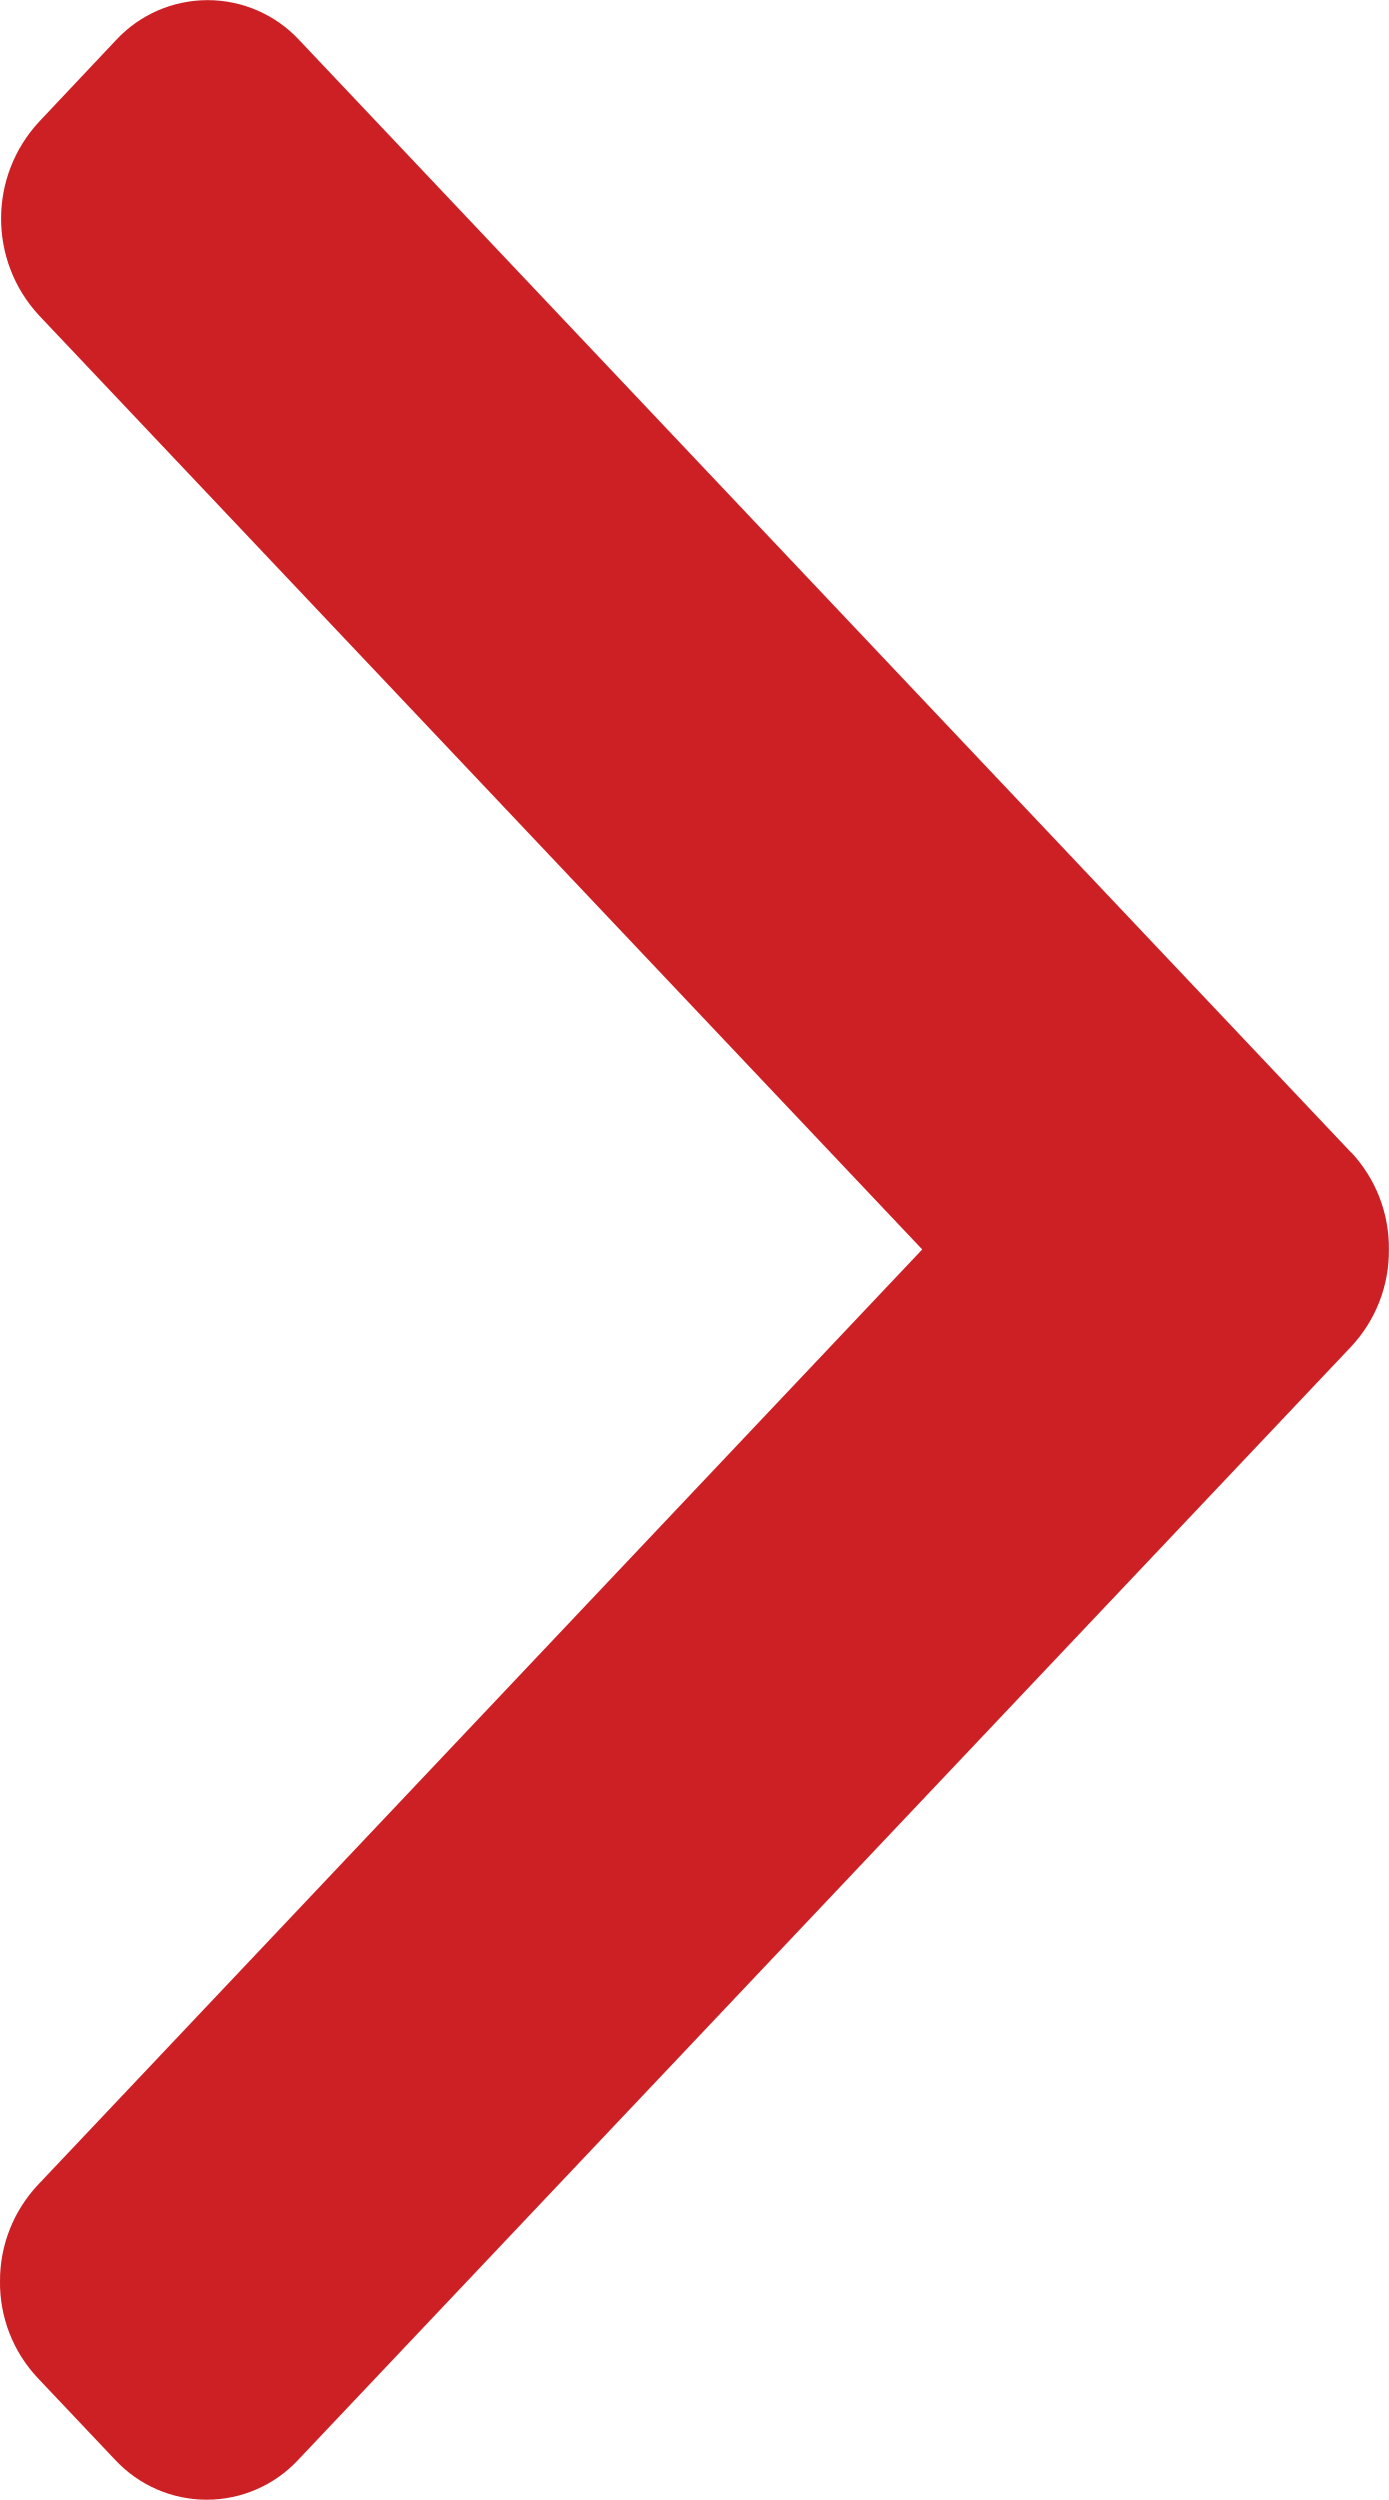
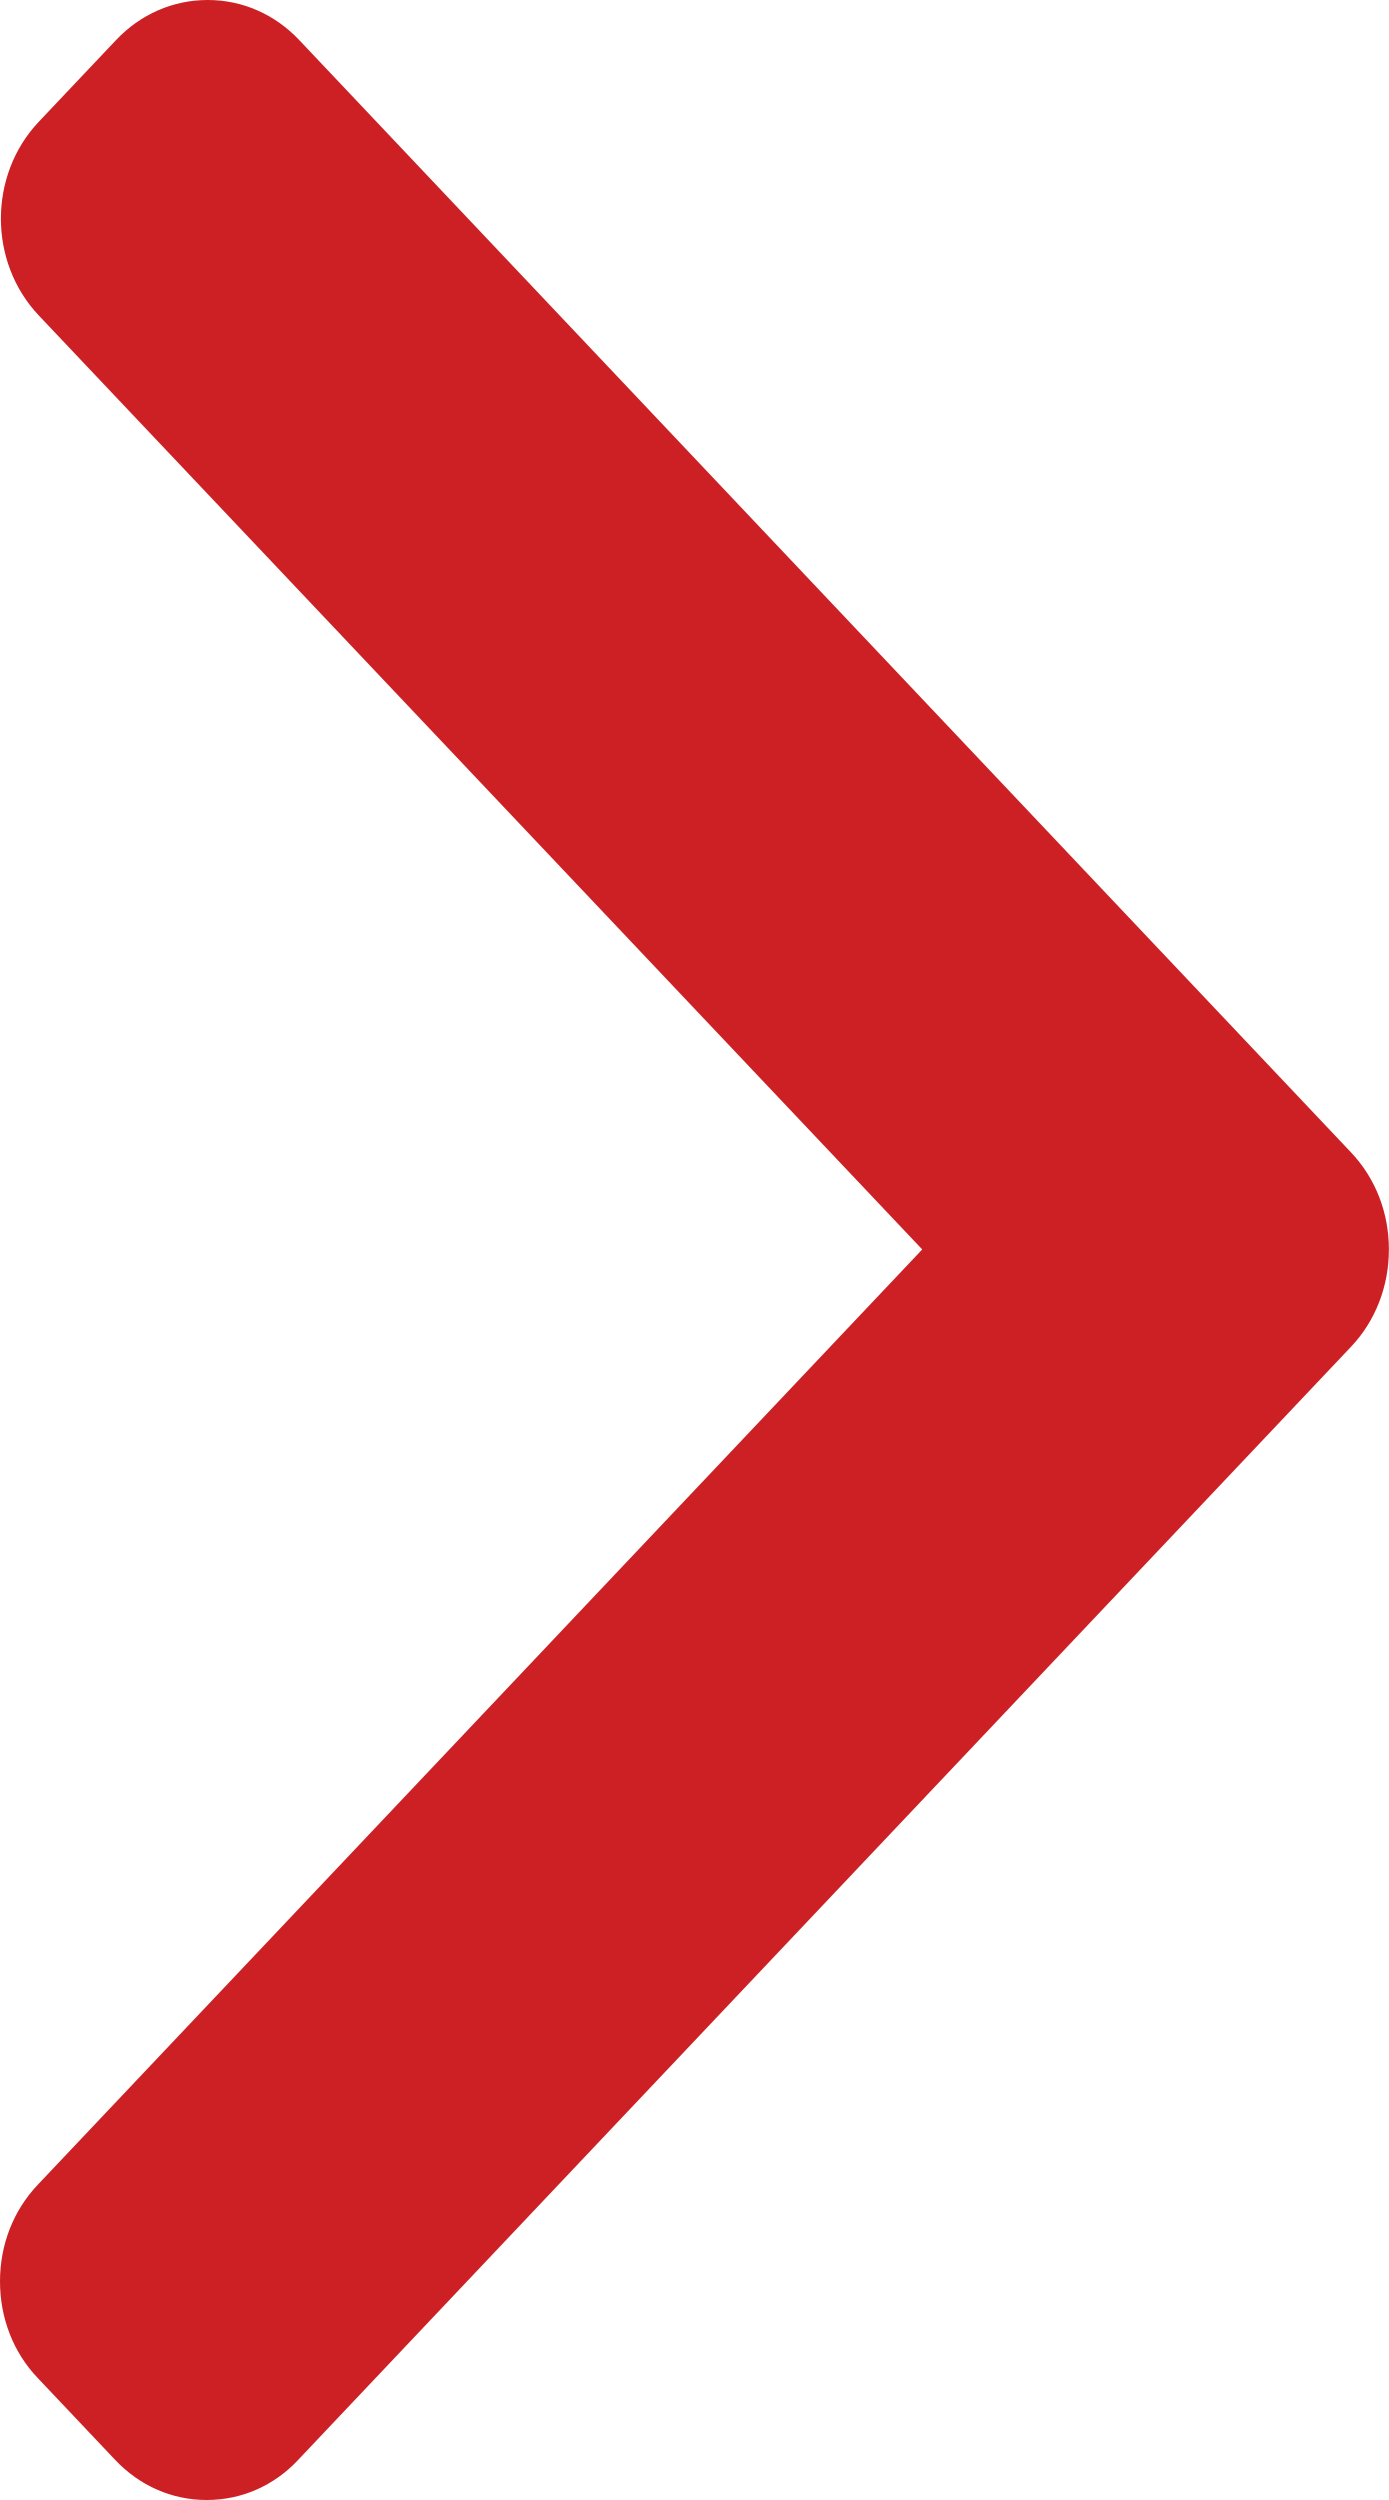
- <svg xmlns="http://www.w3.org/2000/svg" width="5" height="9" fill="none">
-   <path d="M4.864 4.149L1.077.144a.45.45 0 00-.659 0L.14.439a.513.513 0 000 .696l3.18 3.363L.137 7.865A.504.504 0 000 8.213a.5.5 0 00.136.348l.279.295a.45.45 0 00.658 0l3.791-4.008A.504.504 0 005 4.498a.504.504 0 00-.136-.35z" fill="#CD2024" />
+ <svg xmlns="http://www.w3.org/2000/svg" width="5" height="9" viewBox="0 0 5 9" fill="none">
+   <path d="M4.864 4.149L1.077 0.144C0.989 0.051 0.872 0 0.748 0C0.623 0 0.506 0.051 0.418 0.144L0.139 0.439C-0.042 0.631 -0.042 0.943 0.139 1.135L3.32 4.498L0.136 7.865C0.048 7.958 0 8.081 0 8.213C0 8.345 0.048 8.469 0.136 8.561L0.415 8.856C0.503 8.949 0.619 9 0.744 9C0.869 9 0.986 8.949 1.073 8.856L4.864 4.848C4.952 4.755 5 4.63 5 4.498C5 4.366 4.952 4.242 4.864 4.149Z" fill="#CD2024" />
</svg>
